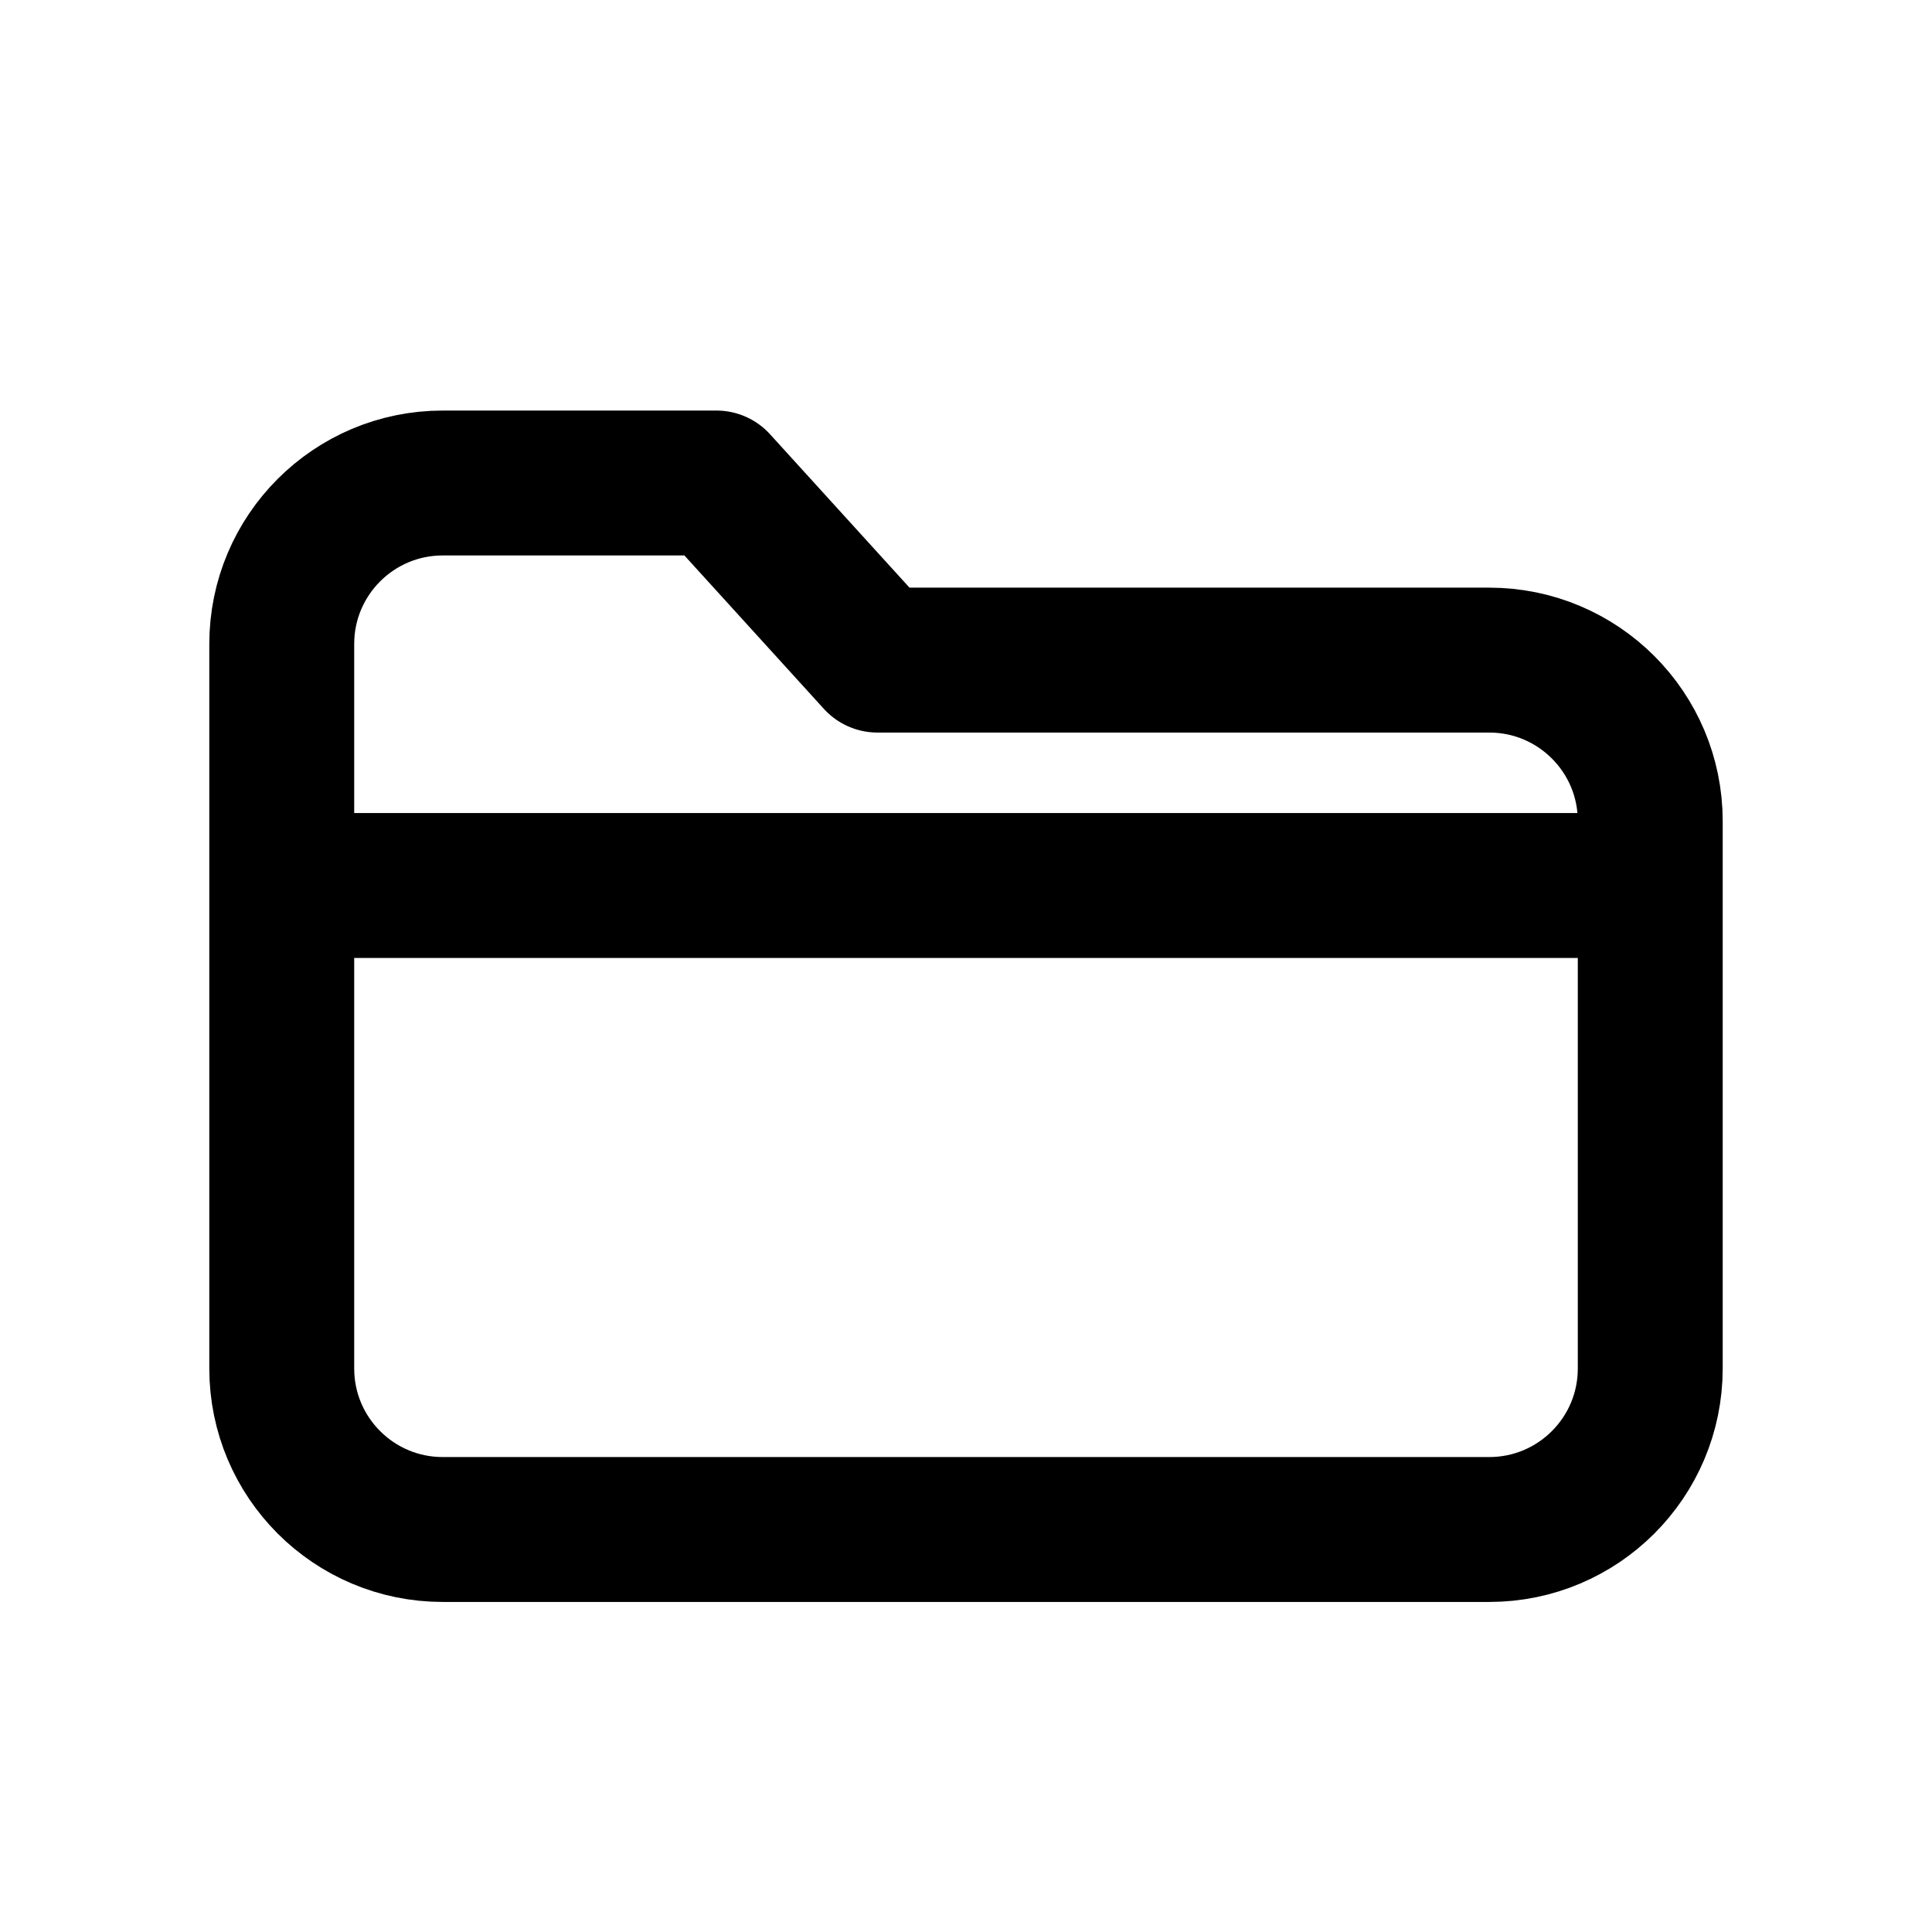
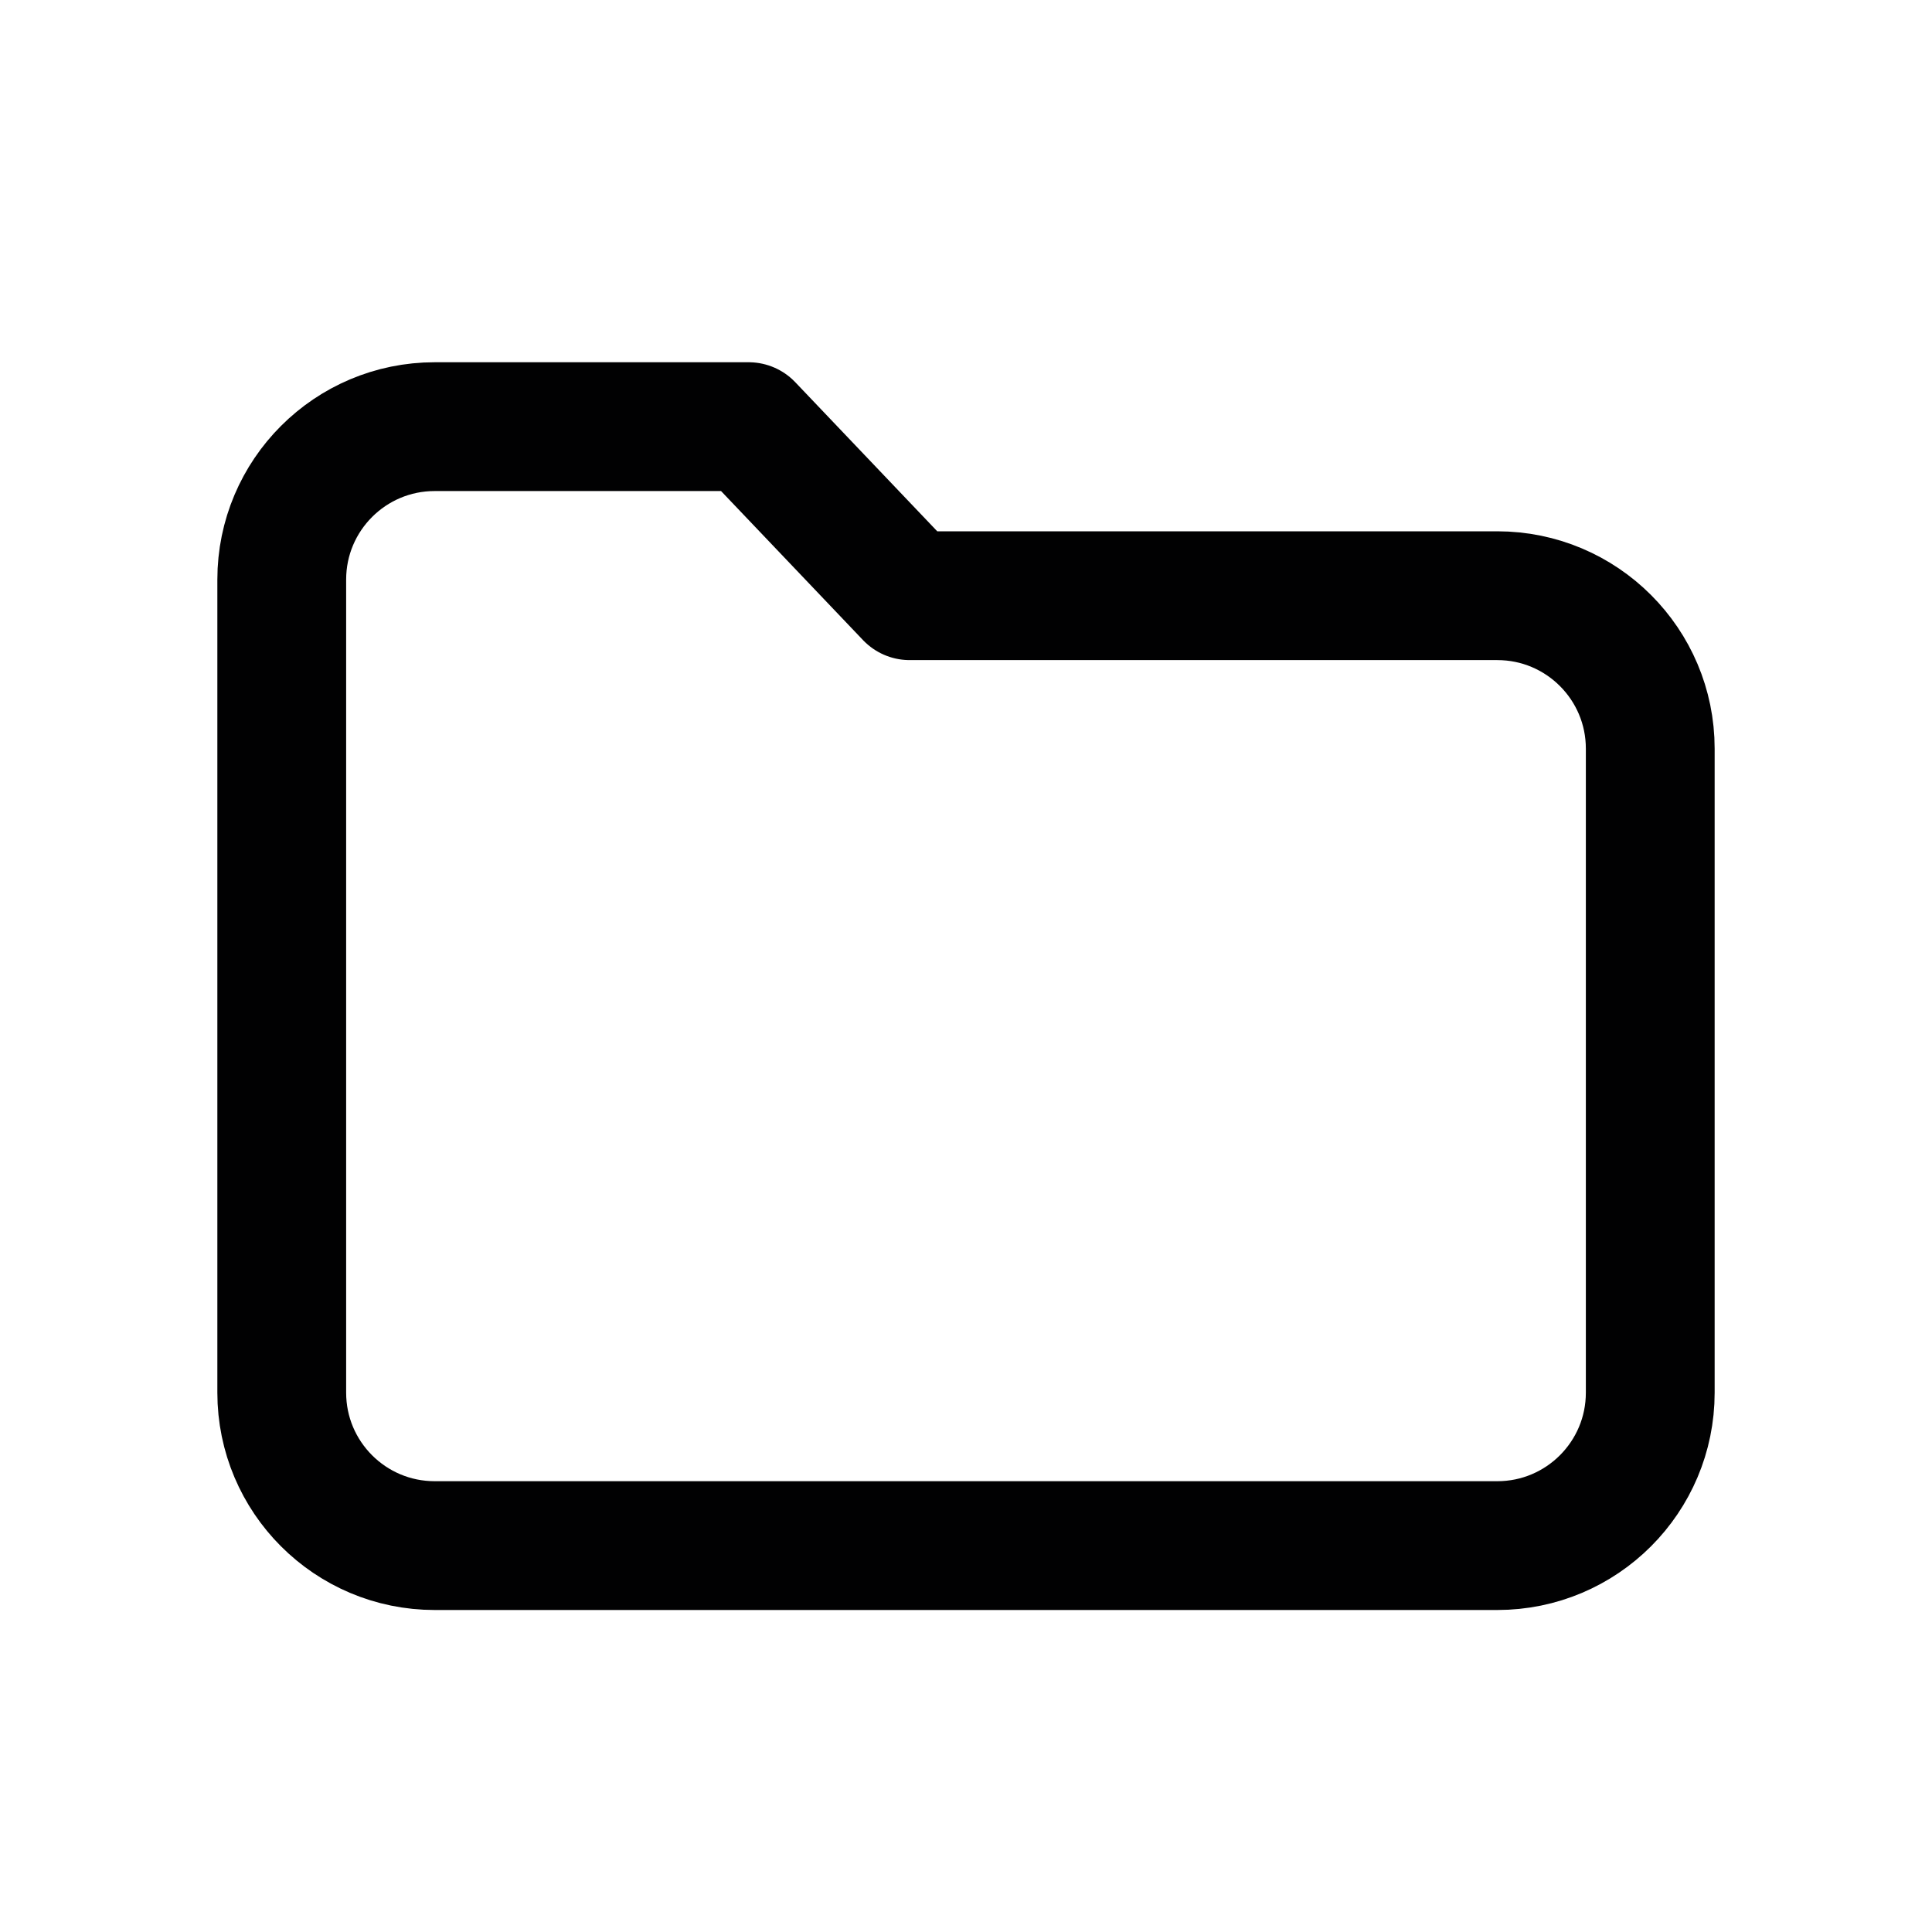
- <svg xmlns="http://www.w3.org/2000/svg" width="24" height="24" viewBox="0 0 24 24">
-   <path d="M3.5,8 a2,2 0 0 1 2,-2 h3.4 l2,2.2 h7.6 a2,2 0 0 1 2,2 v6.8 a2,2 0 0 1 -2,2 h-13 a2,2 0 0 1 -2,-2 z M3.5,11 h17" fill="none" stroke="currentColor" stroke-width="1.8" stroke-linecap="round" stroke-linejoin="round" />
+ <svg xmlns="http://www.w3.org/2000/svg" width="24" height="24" viewBox="0 0 24 24" fill="none" stroke="#010102" stroke-width="1.6" stroke-linecap="round" stroke-linejoin="round" color="#E8405A">
+   <path d="M3.5 7.2a1.9 1.9 0 0 1 1.9-1.9h3.9l2 2.1h7.3a1.9 1.9 0 0 1 1.9 1.9v8a1.9 1.9 0 0 1-1.9 1.9H5.4a1.9 1.9 0 0 1-1.9-1.9z" />
</svg>
